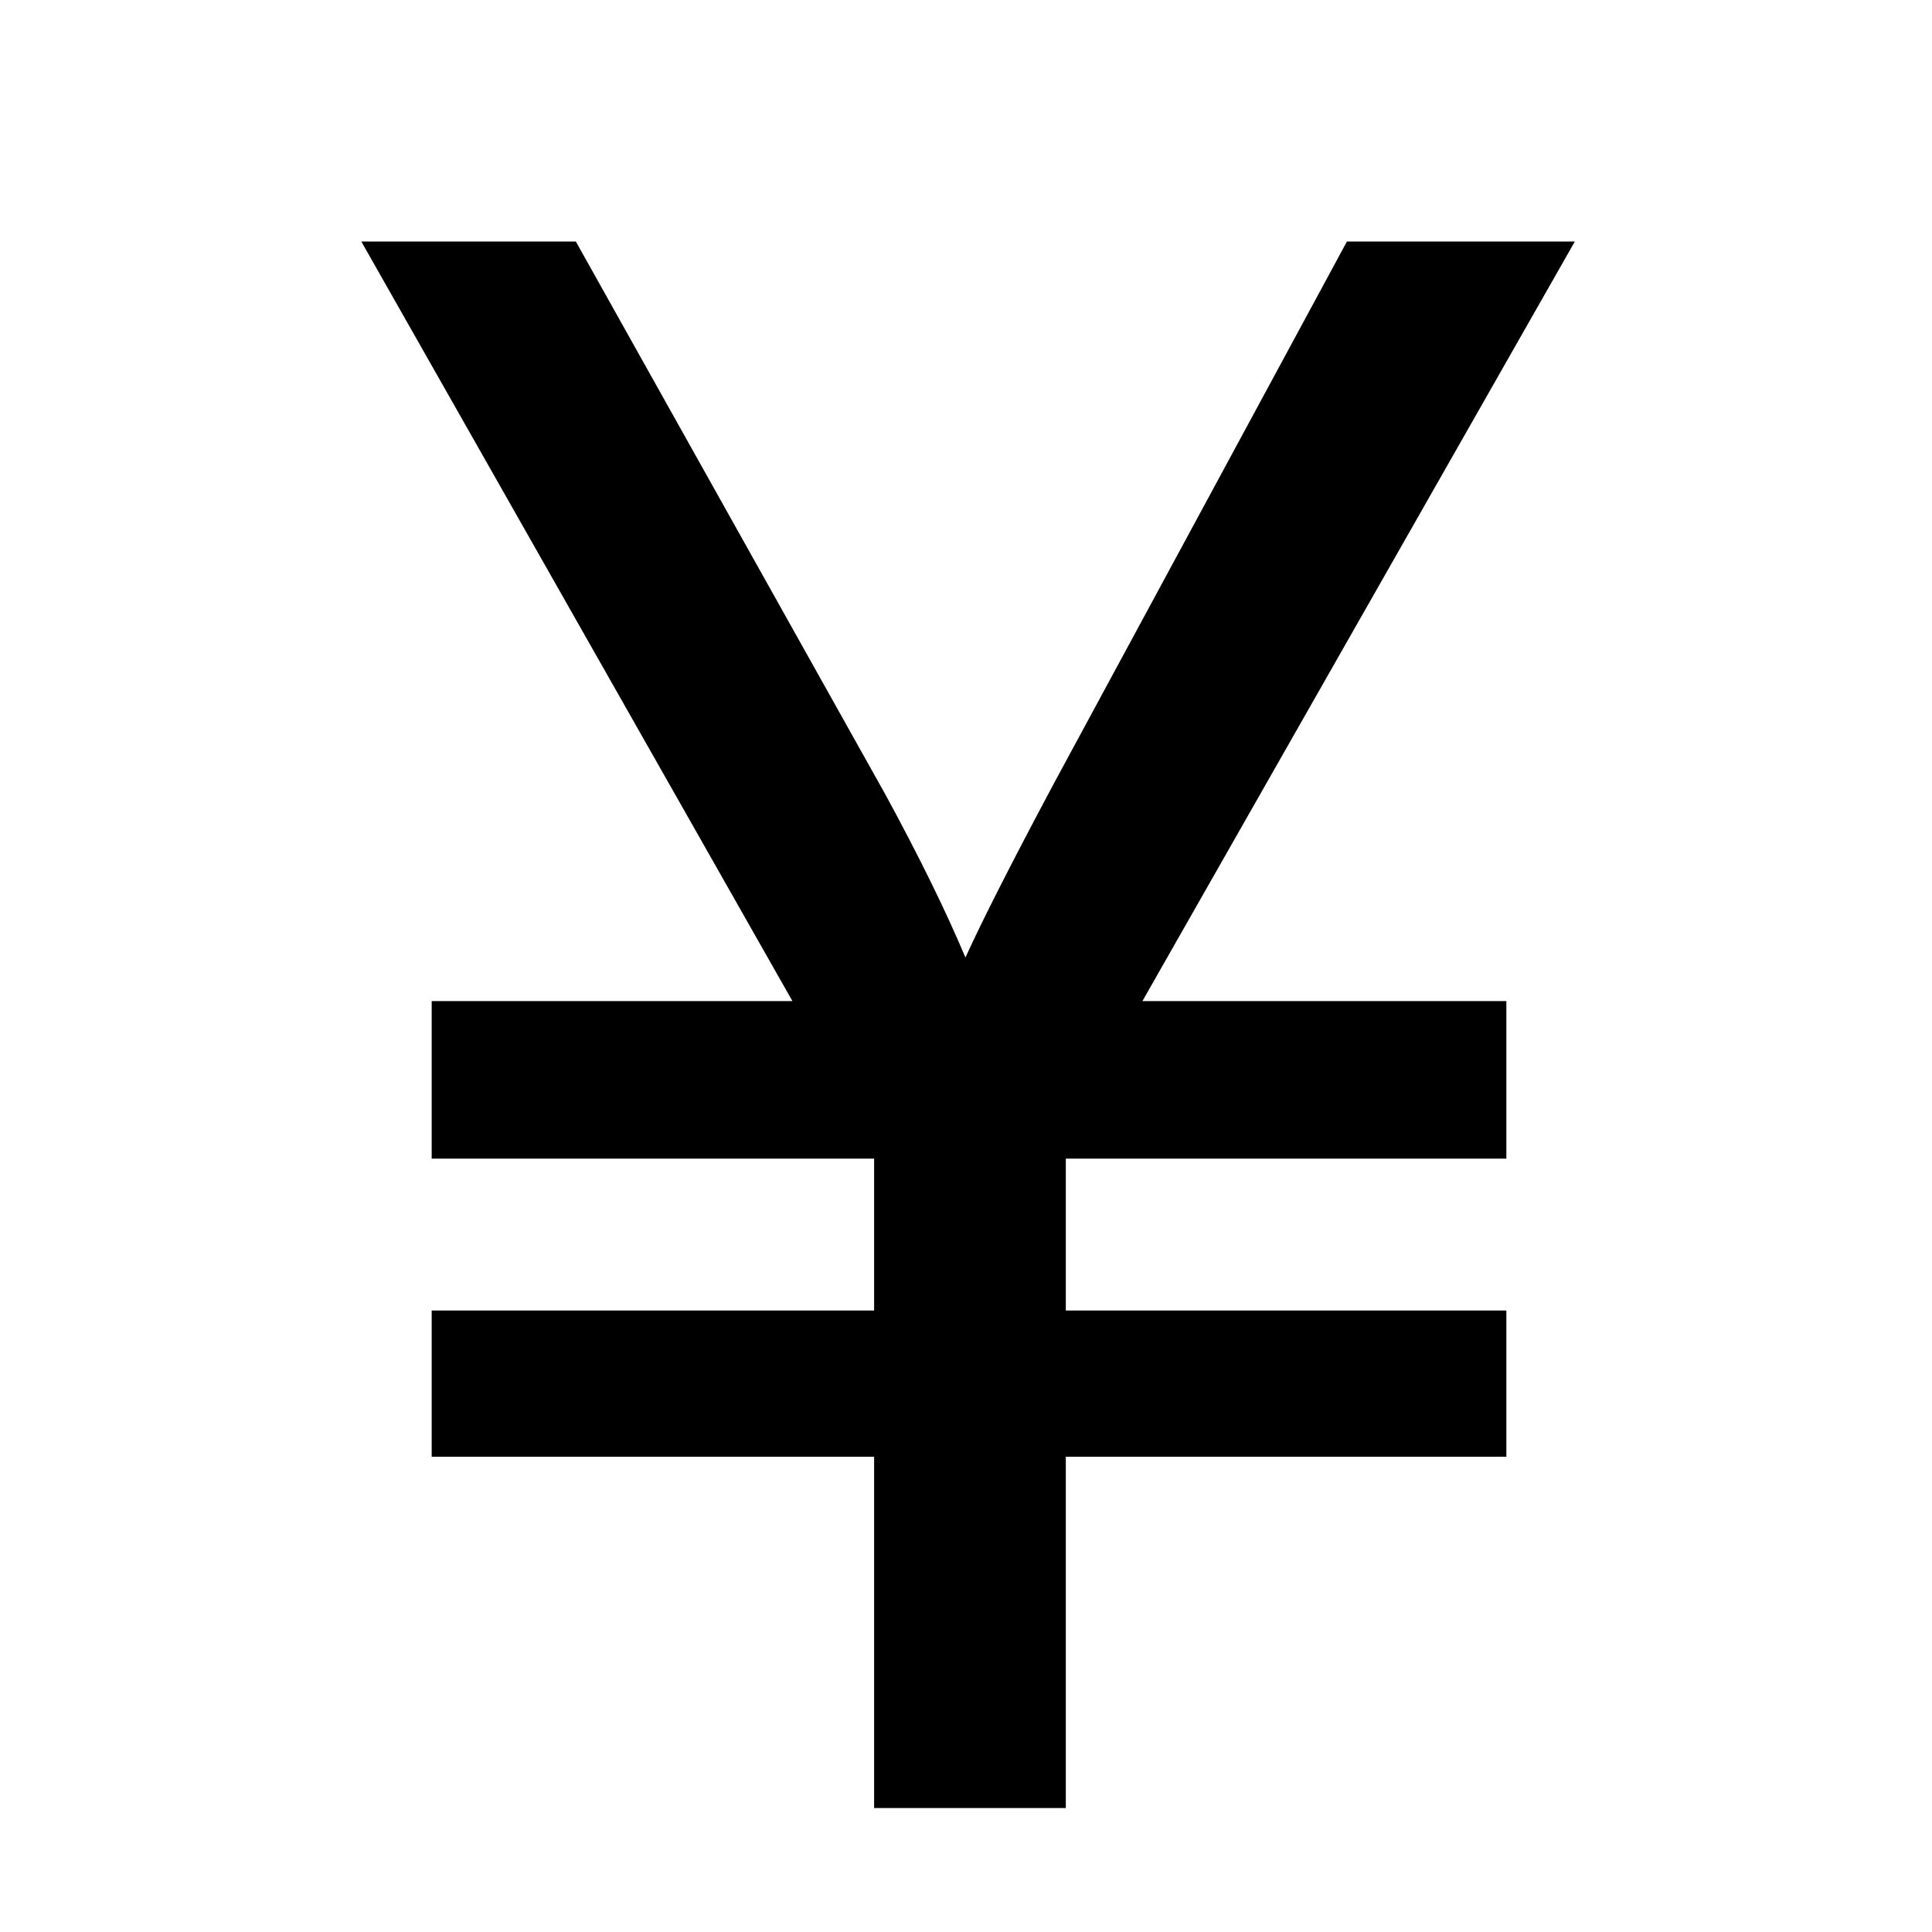
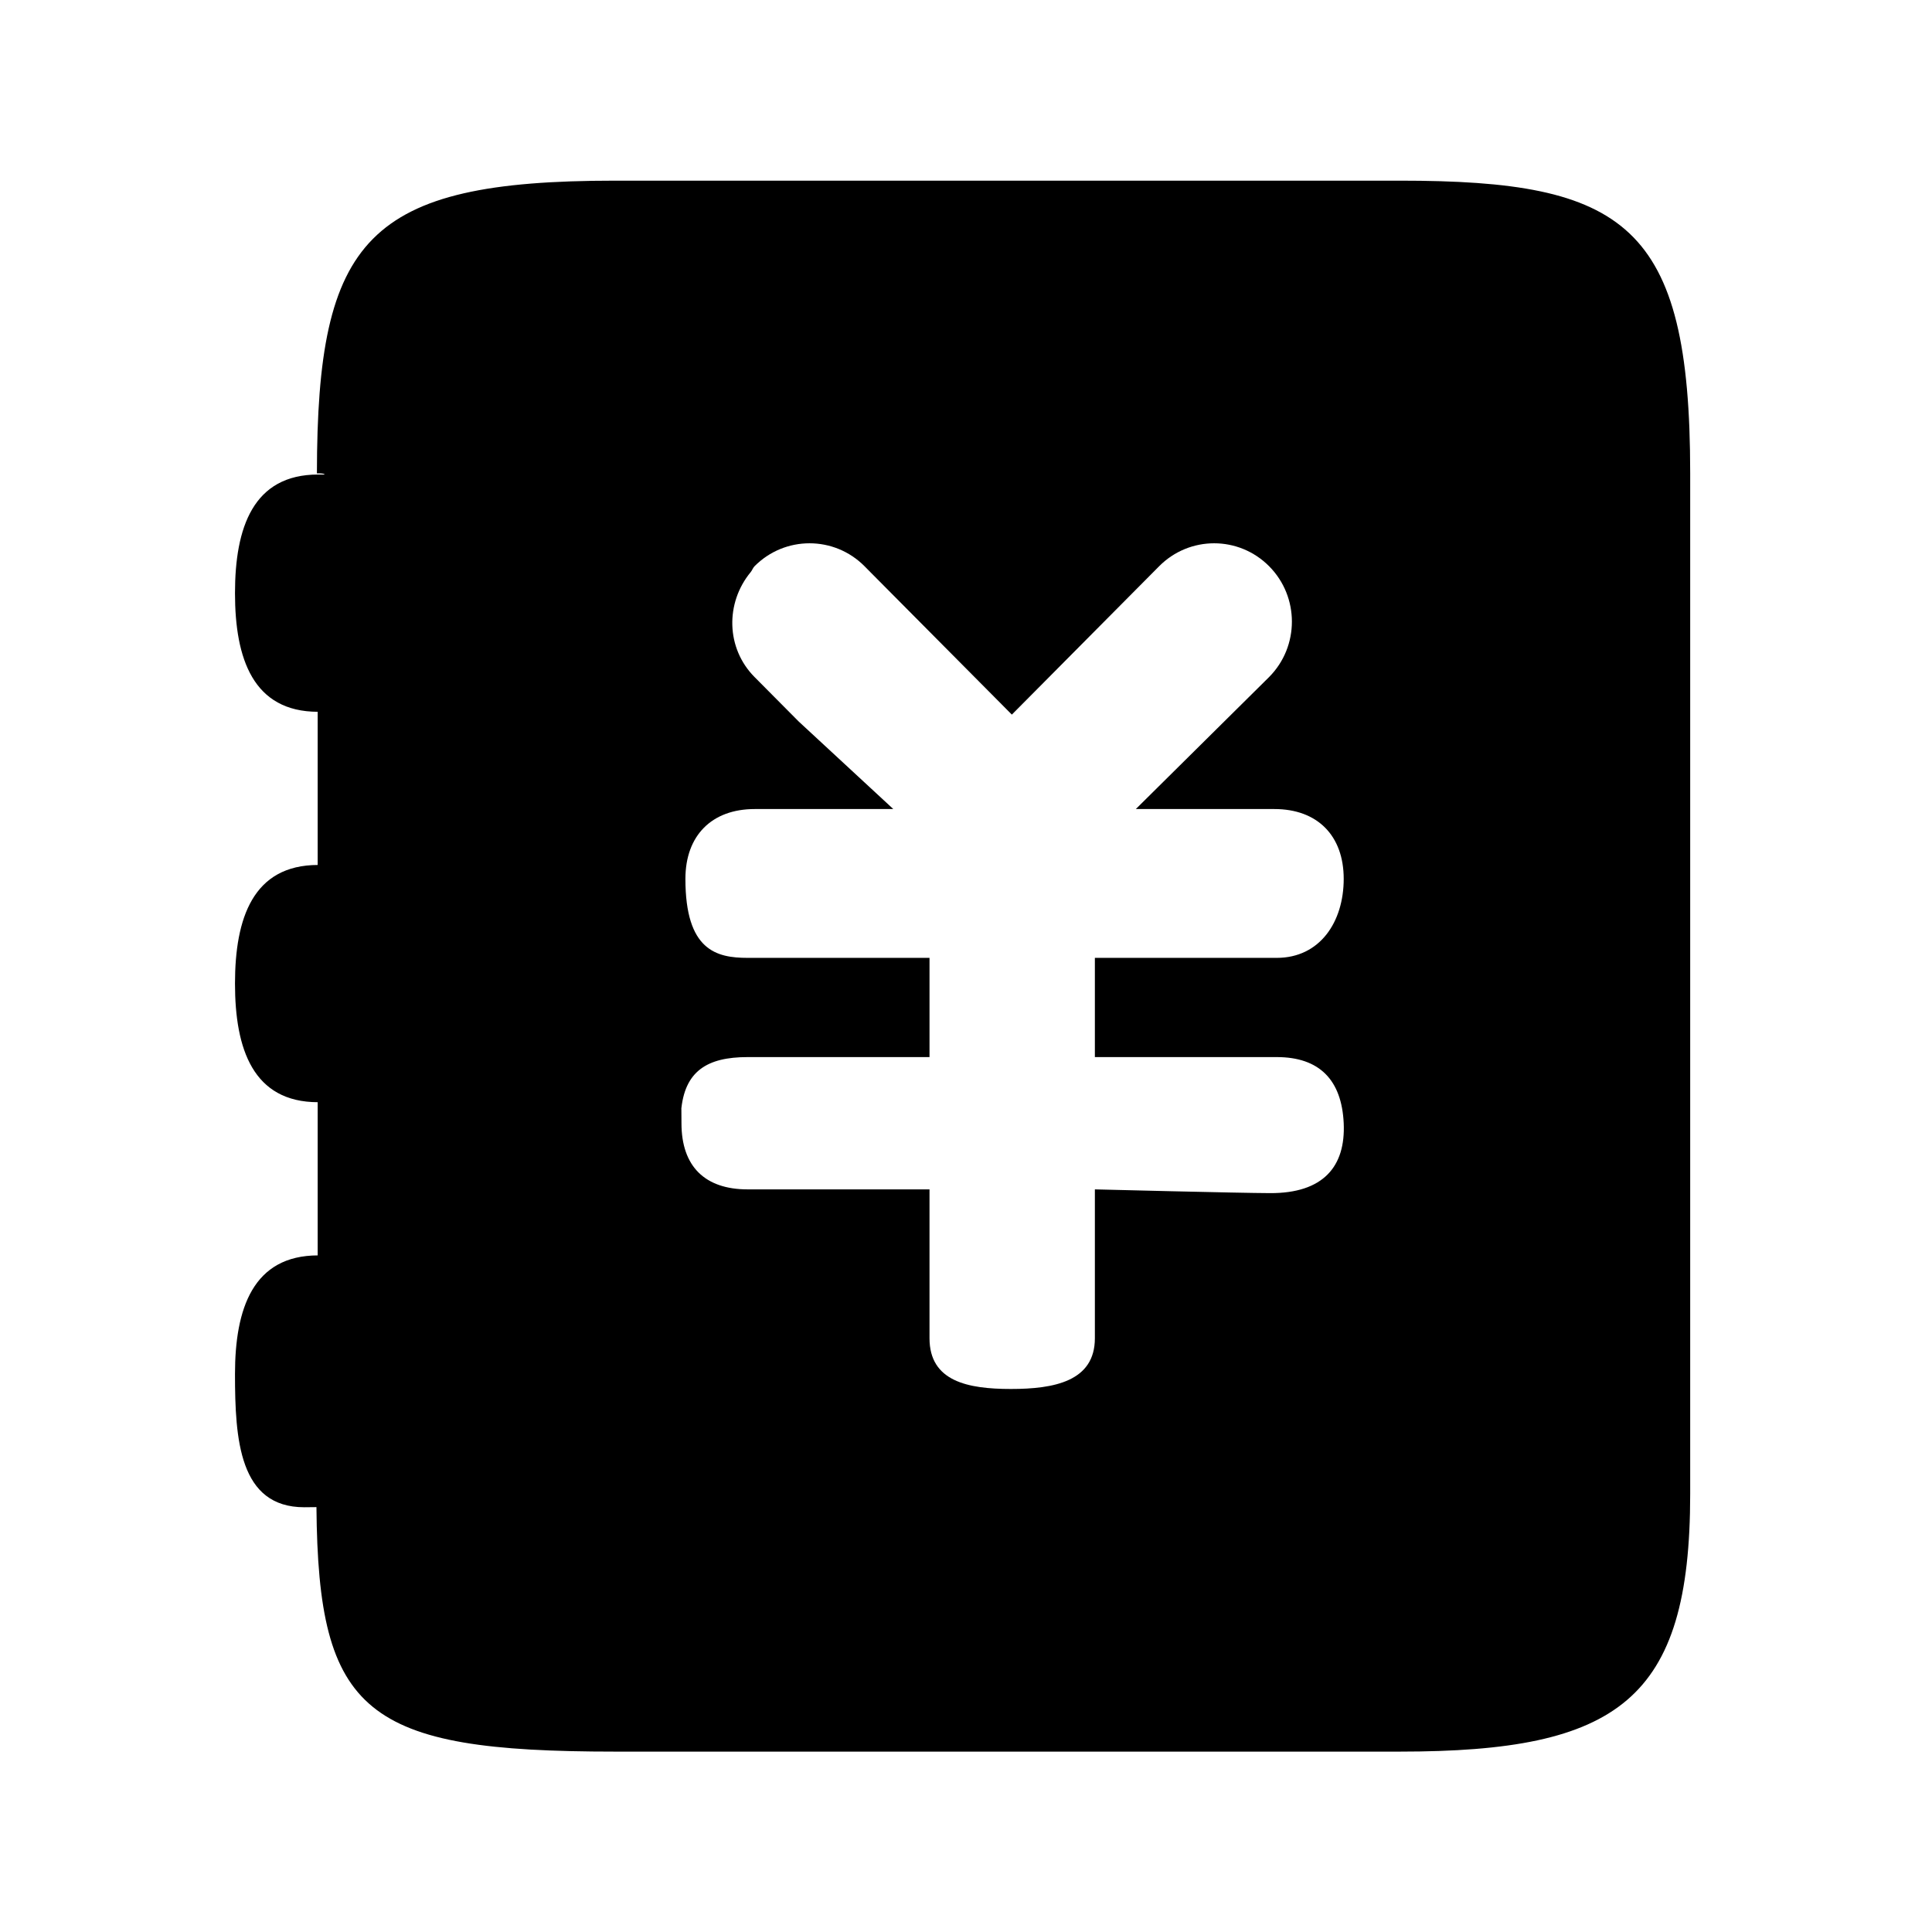
- <svg xmlns="http://www.w3.org/2000/svg" t="1583919456109" class="icon" viewBox="0 0 1024 1024" version="1.1" p-id="3946" width="200" height="200">
+ <svg xmlns="http://www.w3.org/2000/svg" t="1584324088460" class="icon" viewBox="0 0 1024 1024" version="1.1" p-id="2083" width="200" height="200">
  <defs>
    <style type="text/css" />
  </defs>
-   <path d="M463.3 958.3V772.1H228.8v-77.5h234.5v-80.5H228.8v-83.5H420L191.5 128h113.7L469 420.6c18.2 33.4 32.4 62.4 42.7 86.9 9-19.8 24.6-50.5 46.8-92.1L713.9 128h120.8L605.5 530.6h192.9v83.5H564.9v80.5h233.5v77.5H564.9v186.2H463.3z" p-id="3947" />
+   <path d="M741.939 95.754l-415.984 0c-131.539 0-157.866 30.505-157.985 155.152 4.099-0.146 4.099 0.608 4.099 0.608l-3.466 0c-34.467 0-44.053 28.16-44.053 62.877 0 34.724 9.586 62.874 44.053 62.874l-0.231-1.043 0 87.646 0.231-5.419c-34.467 0-44.053 28.151-44.053 62.867 0 34.733 9.586 62.877 44.053 62.877l-0.231-6.385 0 96.411 0.231-8.834c-34.467 0-44.053 28.144-44.053 62.858 0 34.733 2.26 70.631 36.728 70.631 0 0 0 0 6.445-0.068 0.933 109.403 25.781 129.585 158.233 129.585l415.984 0c115.763 0 153.895-27.271 153.895-136.519l0-541.113c0-132.162-34.573-155.007-153.895-155.007zM676.716 560.278c22.632 0 34.427 12.154 35.478 35.059 1.053 22.938-10.835 37.147-38.995 37.043-16.098-0.034-92.892-1.985-92.892-1.985l0 78.881c0 22.923-21.73 26.91-44.509 26.91-22.774 0-43.138-3.987-43.138-26.91l0-78.881-96.409 0c-22.586 0-35.059-12.137-35.059-35.059 0-15.236-0.298-5.153-0.205-6.283 1.739-21.329 13.781-28.776 35.264-28.776l96.41 0 0-52.588-96.41 0c-16.597 0-32.969-3.989-32.969-41.88 0-22.929 13.943-37 36.728-37l73.452 0-50.122-46.383-23.419-23.588c-15.185-15.296-15.526-39.304-2.038-55.61 0.805-0.976 1.139-2.191 2.038-3.115 16.109-16.212 42.197-16.212 58.305 0l3.074 3.115 75.003 75.527 78.069-78.642c16.108-16.212 42.188-16.212 58.287 0 16.1 16.21 16.1 42.522 0 58.725l-70.648 69.971 73.456 0c22.775 0 36.727 14.071 36.727 37 0 22.93-12.702 41.88-35.478 41.88l-96.41 0 0 52.588 96.41 0z" p-id="2084" />
</svg>
